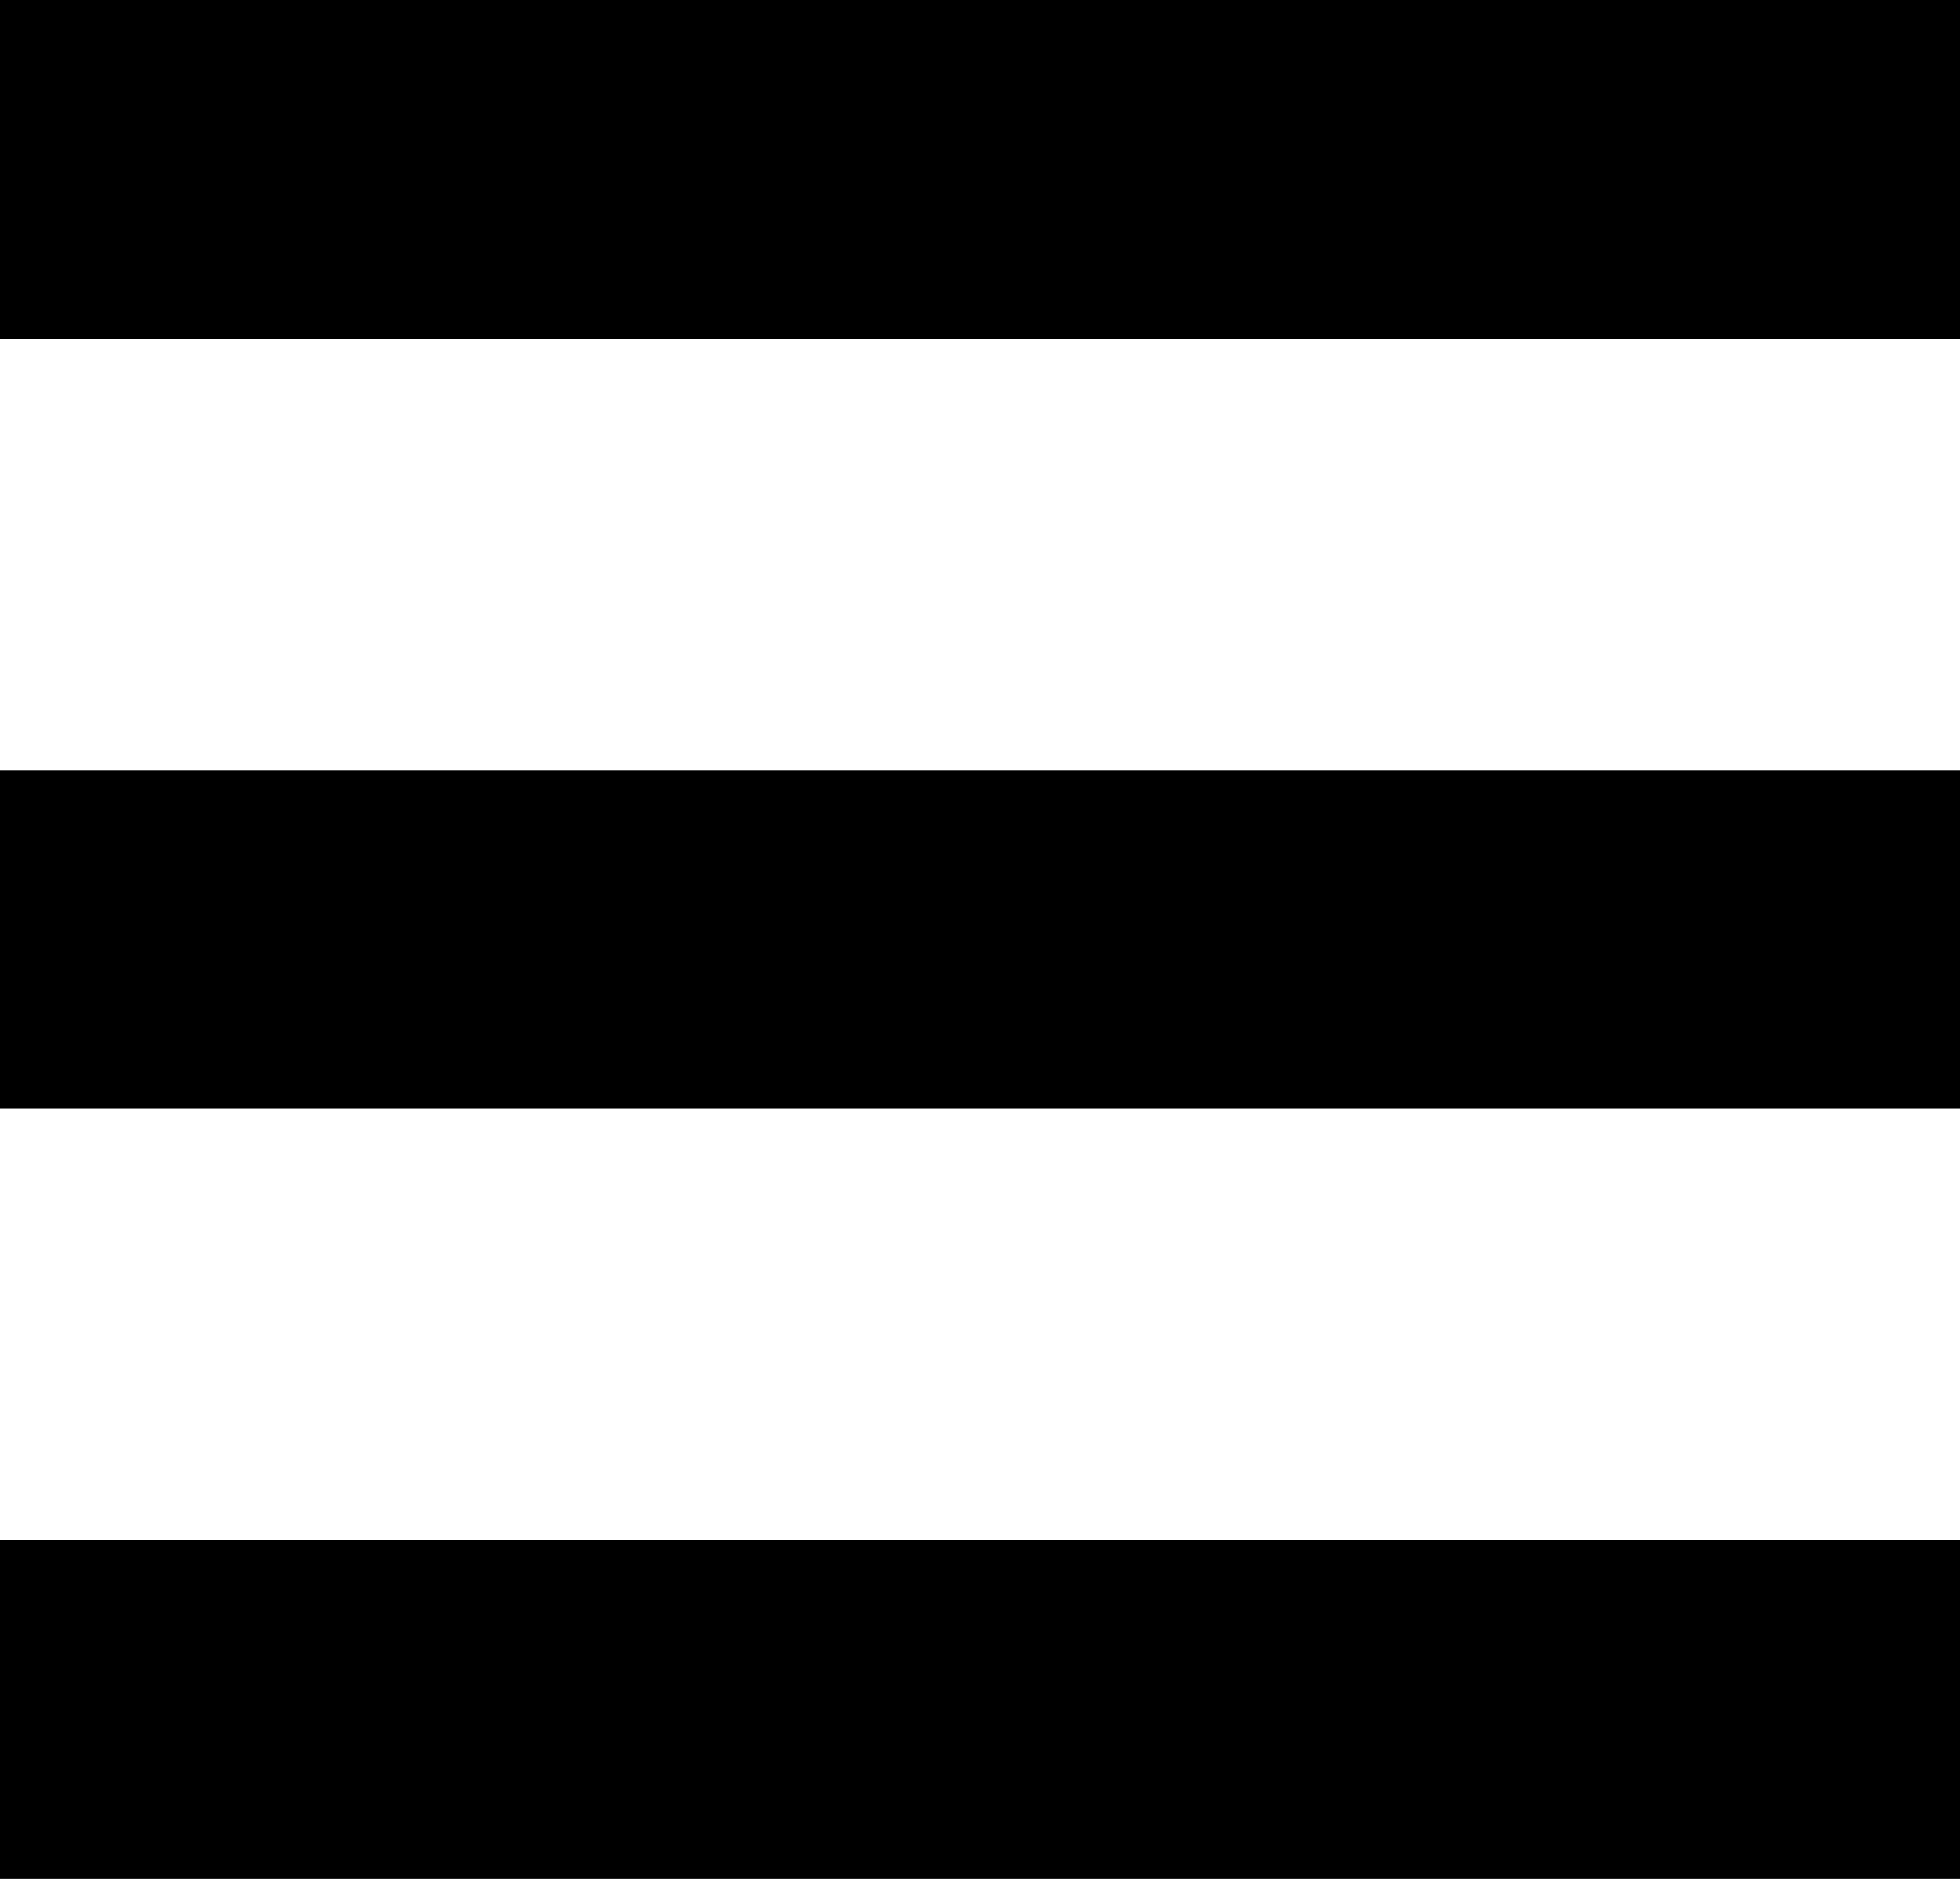
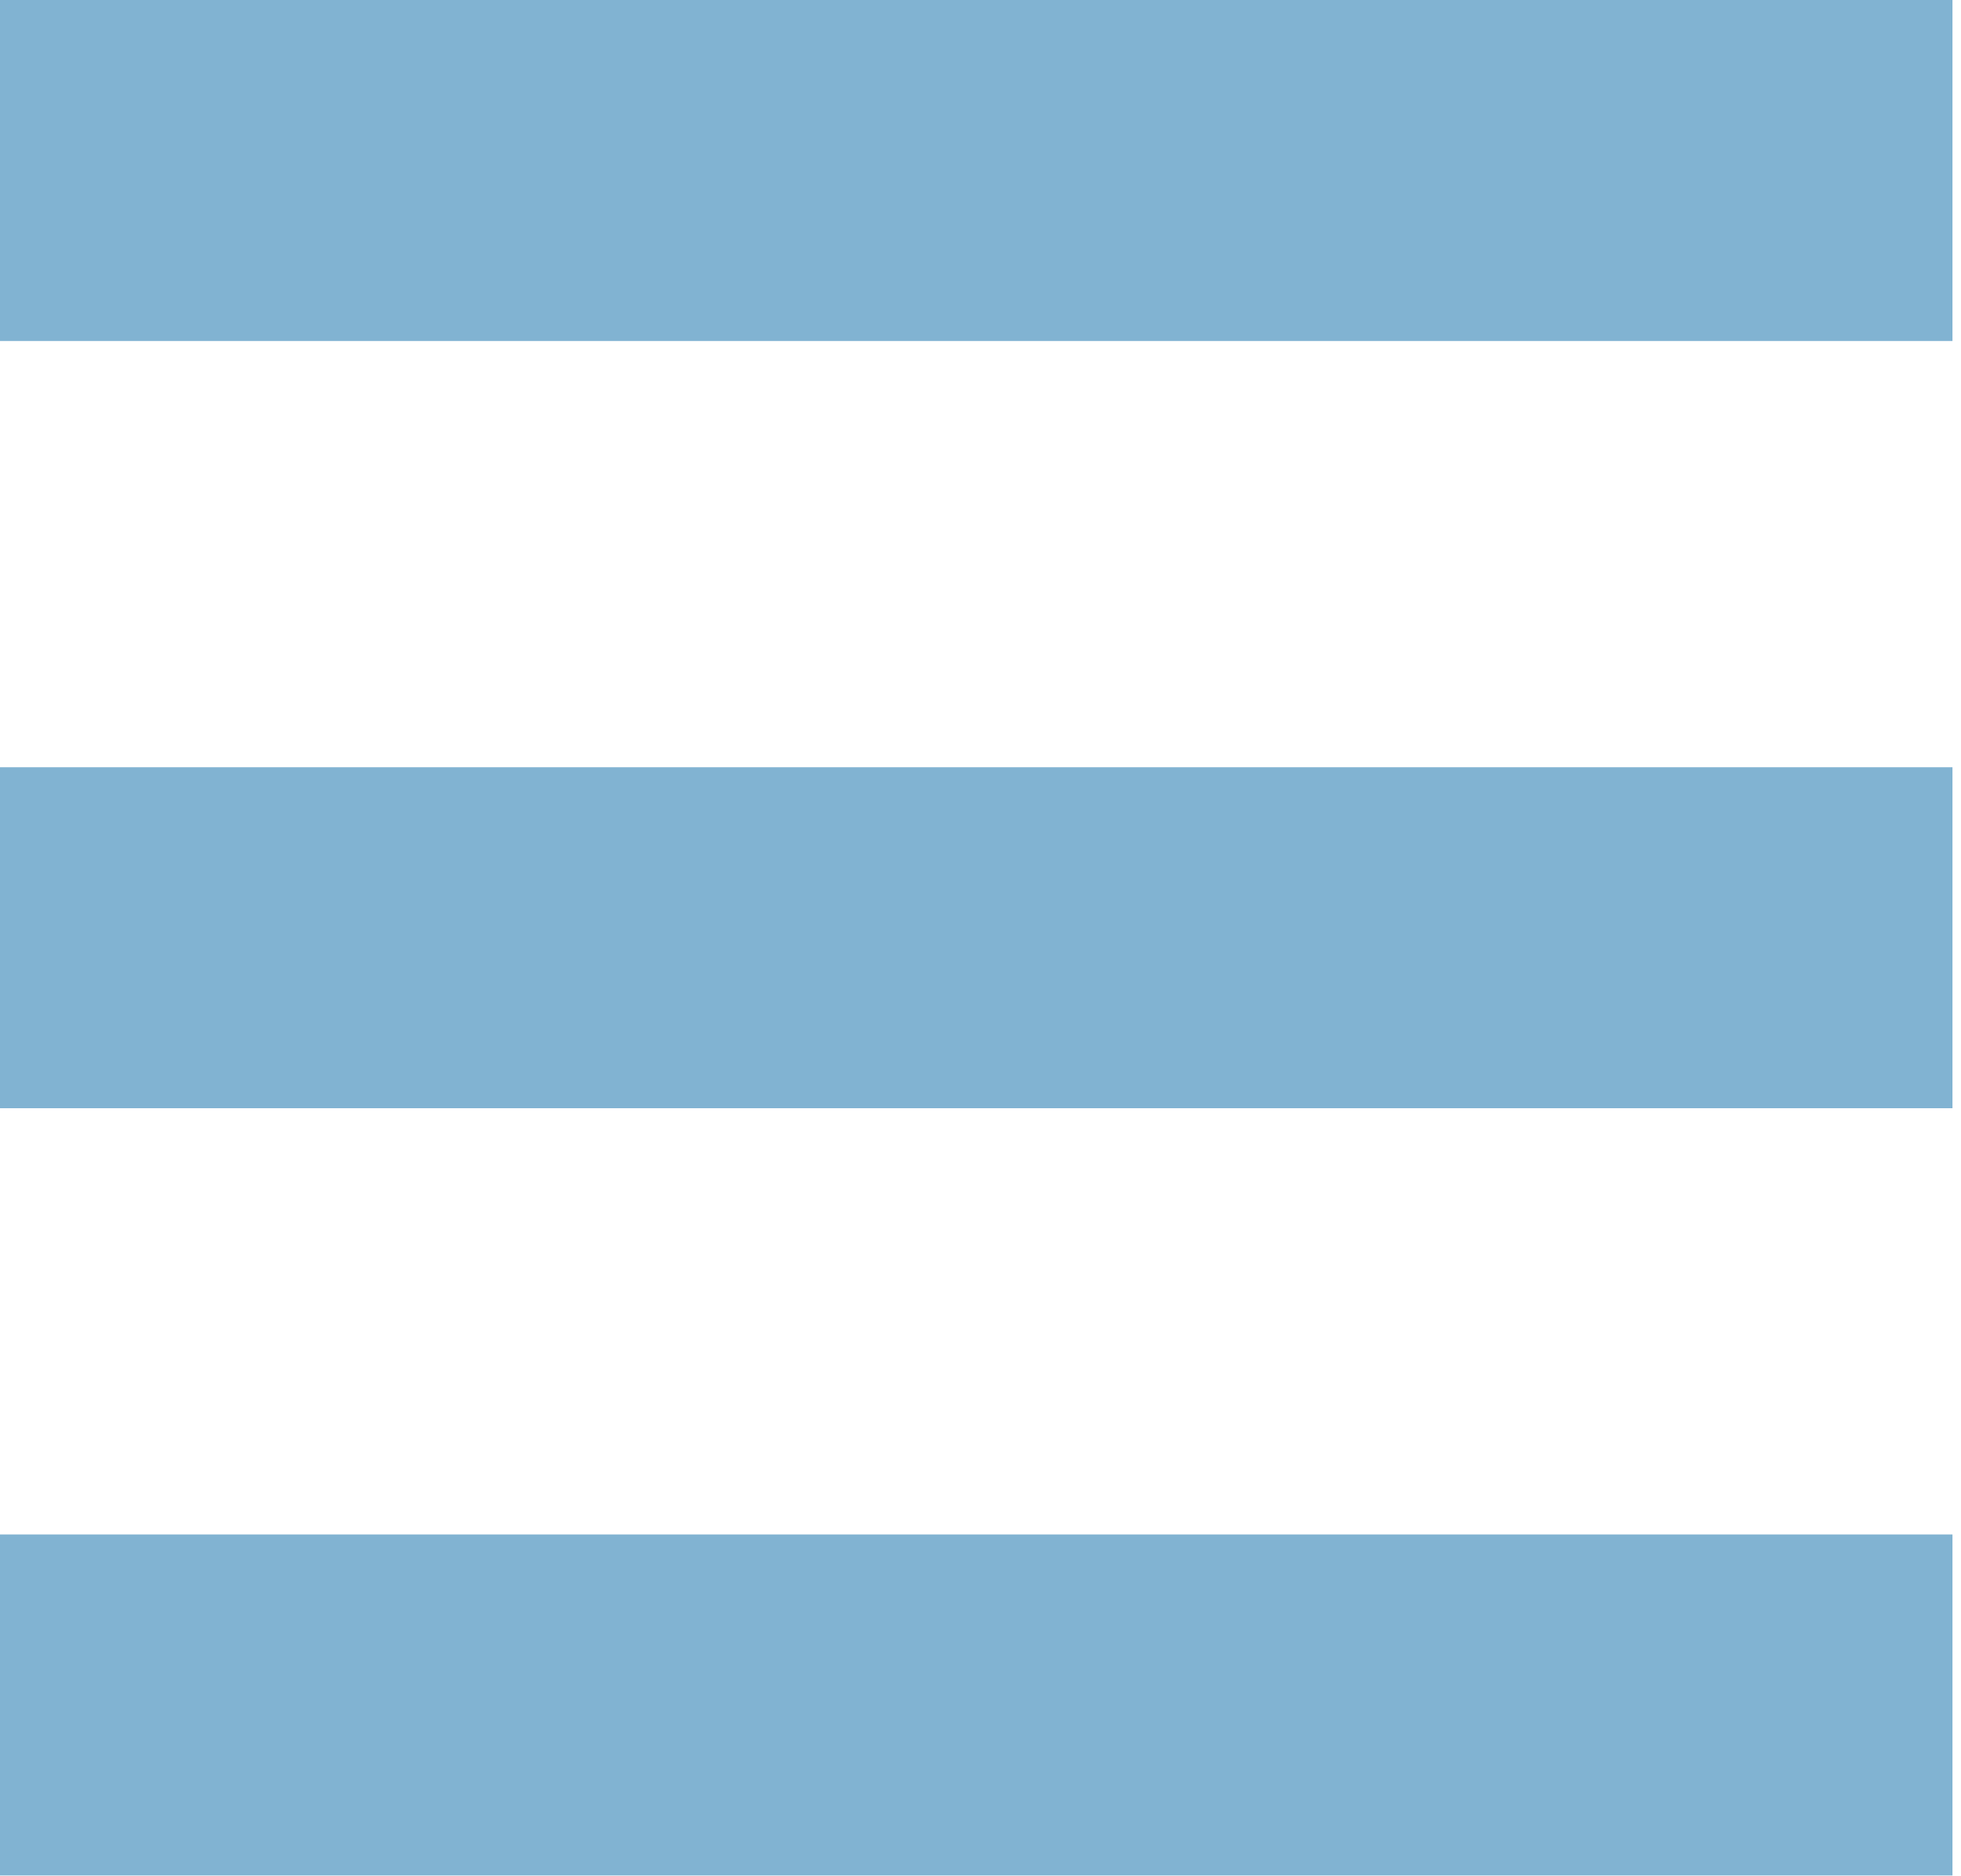
- <svg xmlns="http://www.w3.org/2000/svg" version="1.0" id="Layer_1" x="0px" y="0px" width="22.928px" height="21.982px" viewBox="0 0 22.928 21.982" enable-background="new 0 0 22.928 21.982" xml:space="preserve">
-   <g>
-     <rect width="22.928" height="3.964" />
-     <rect y="9.009" width="22.928" height="3.964" />
-     <rect y="18.018" width="22.928" height="3.964" />
-   </g>
+ <svg xmlns="http://www.w3.org/2000/svg" width="23" height="22" viewBox="0 0 23 22" fill="none">
+   <path d="M22.9 0H0V4H22.9V0Z" fill="#81B3D2" />
+   <path d="M22.9 9H0V13H22.9V9Z" fill="#81B3D2" />
+   <path d="M22.9 18H0V22H22.9V18Z" fill="#81B3D2" />
</svg>
